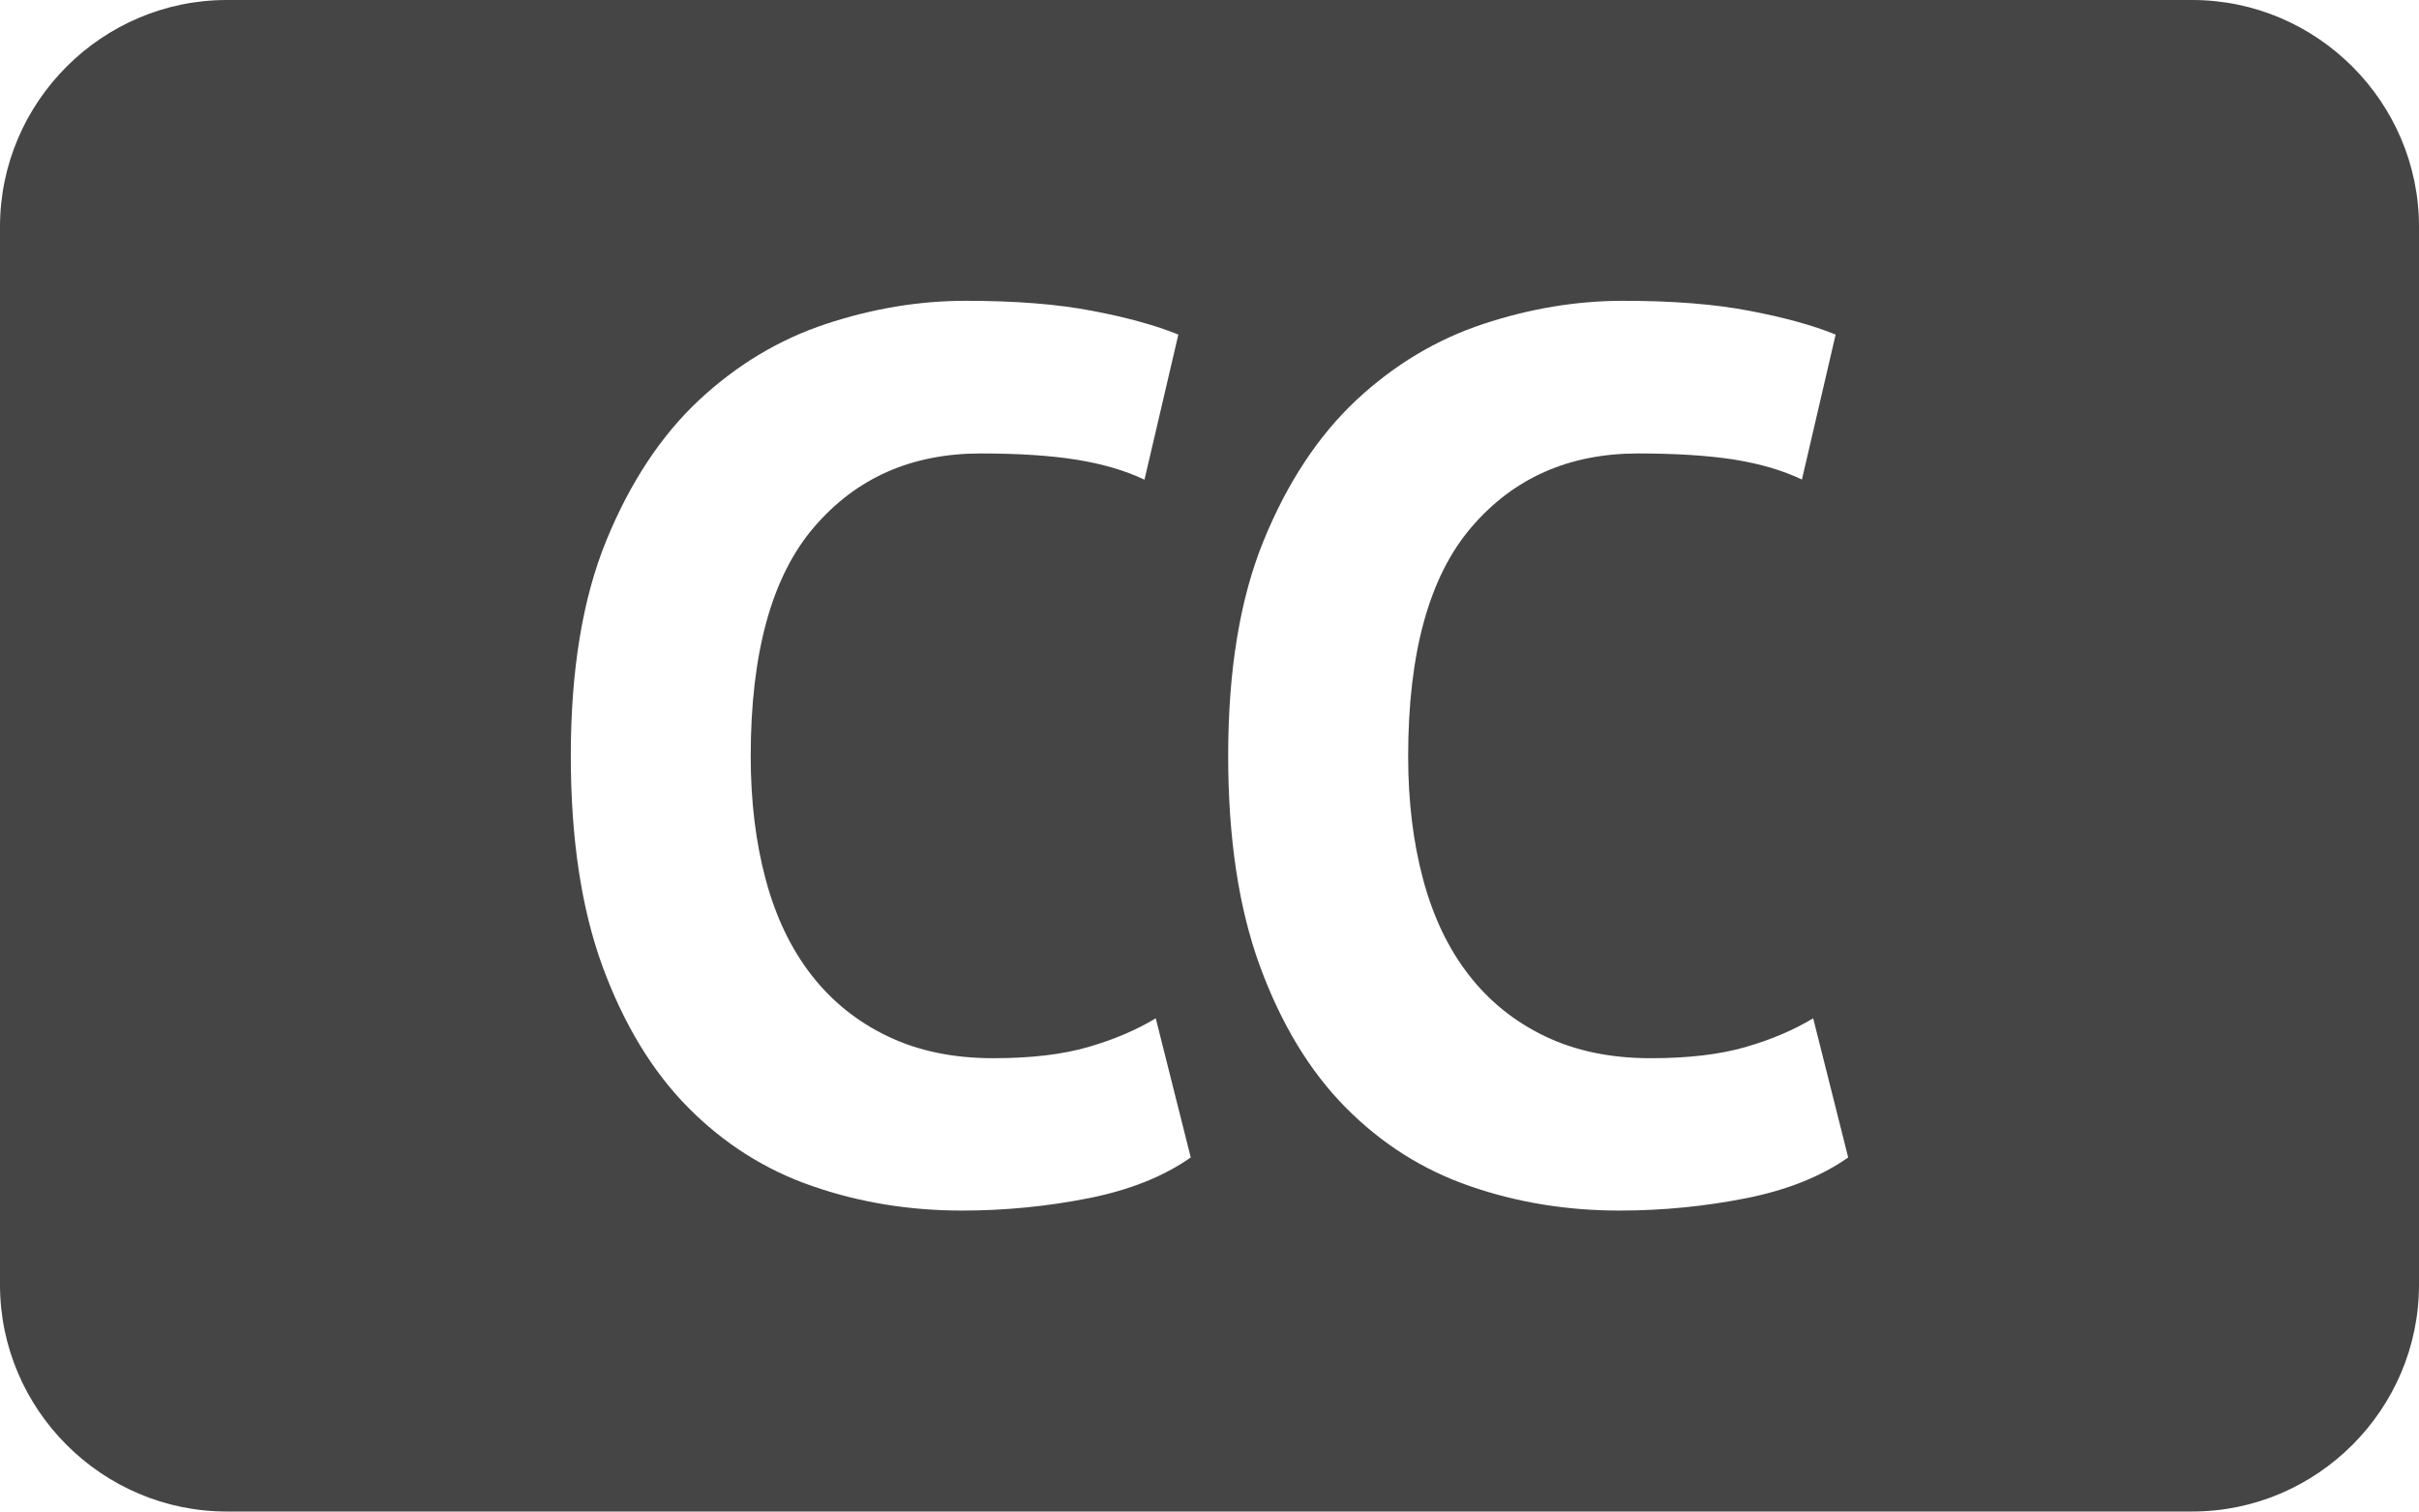
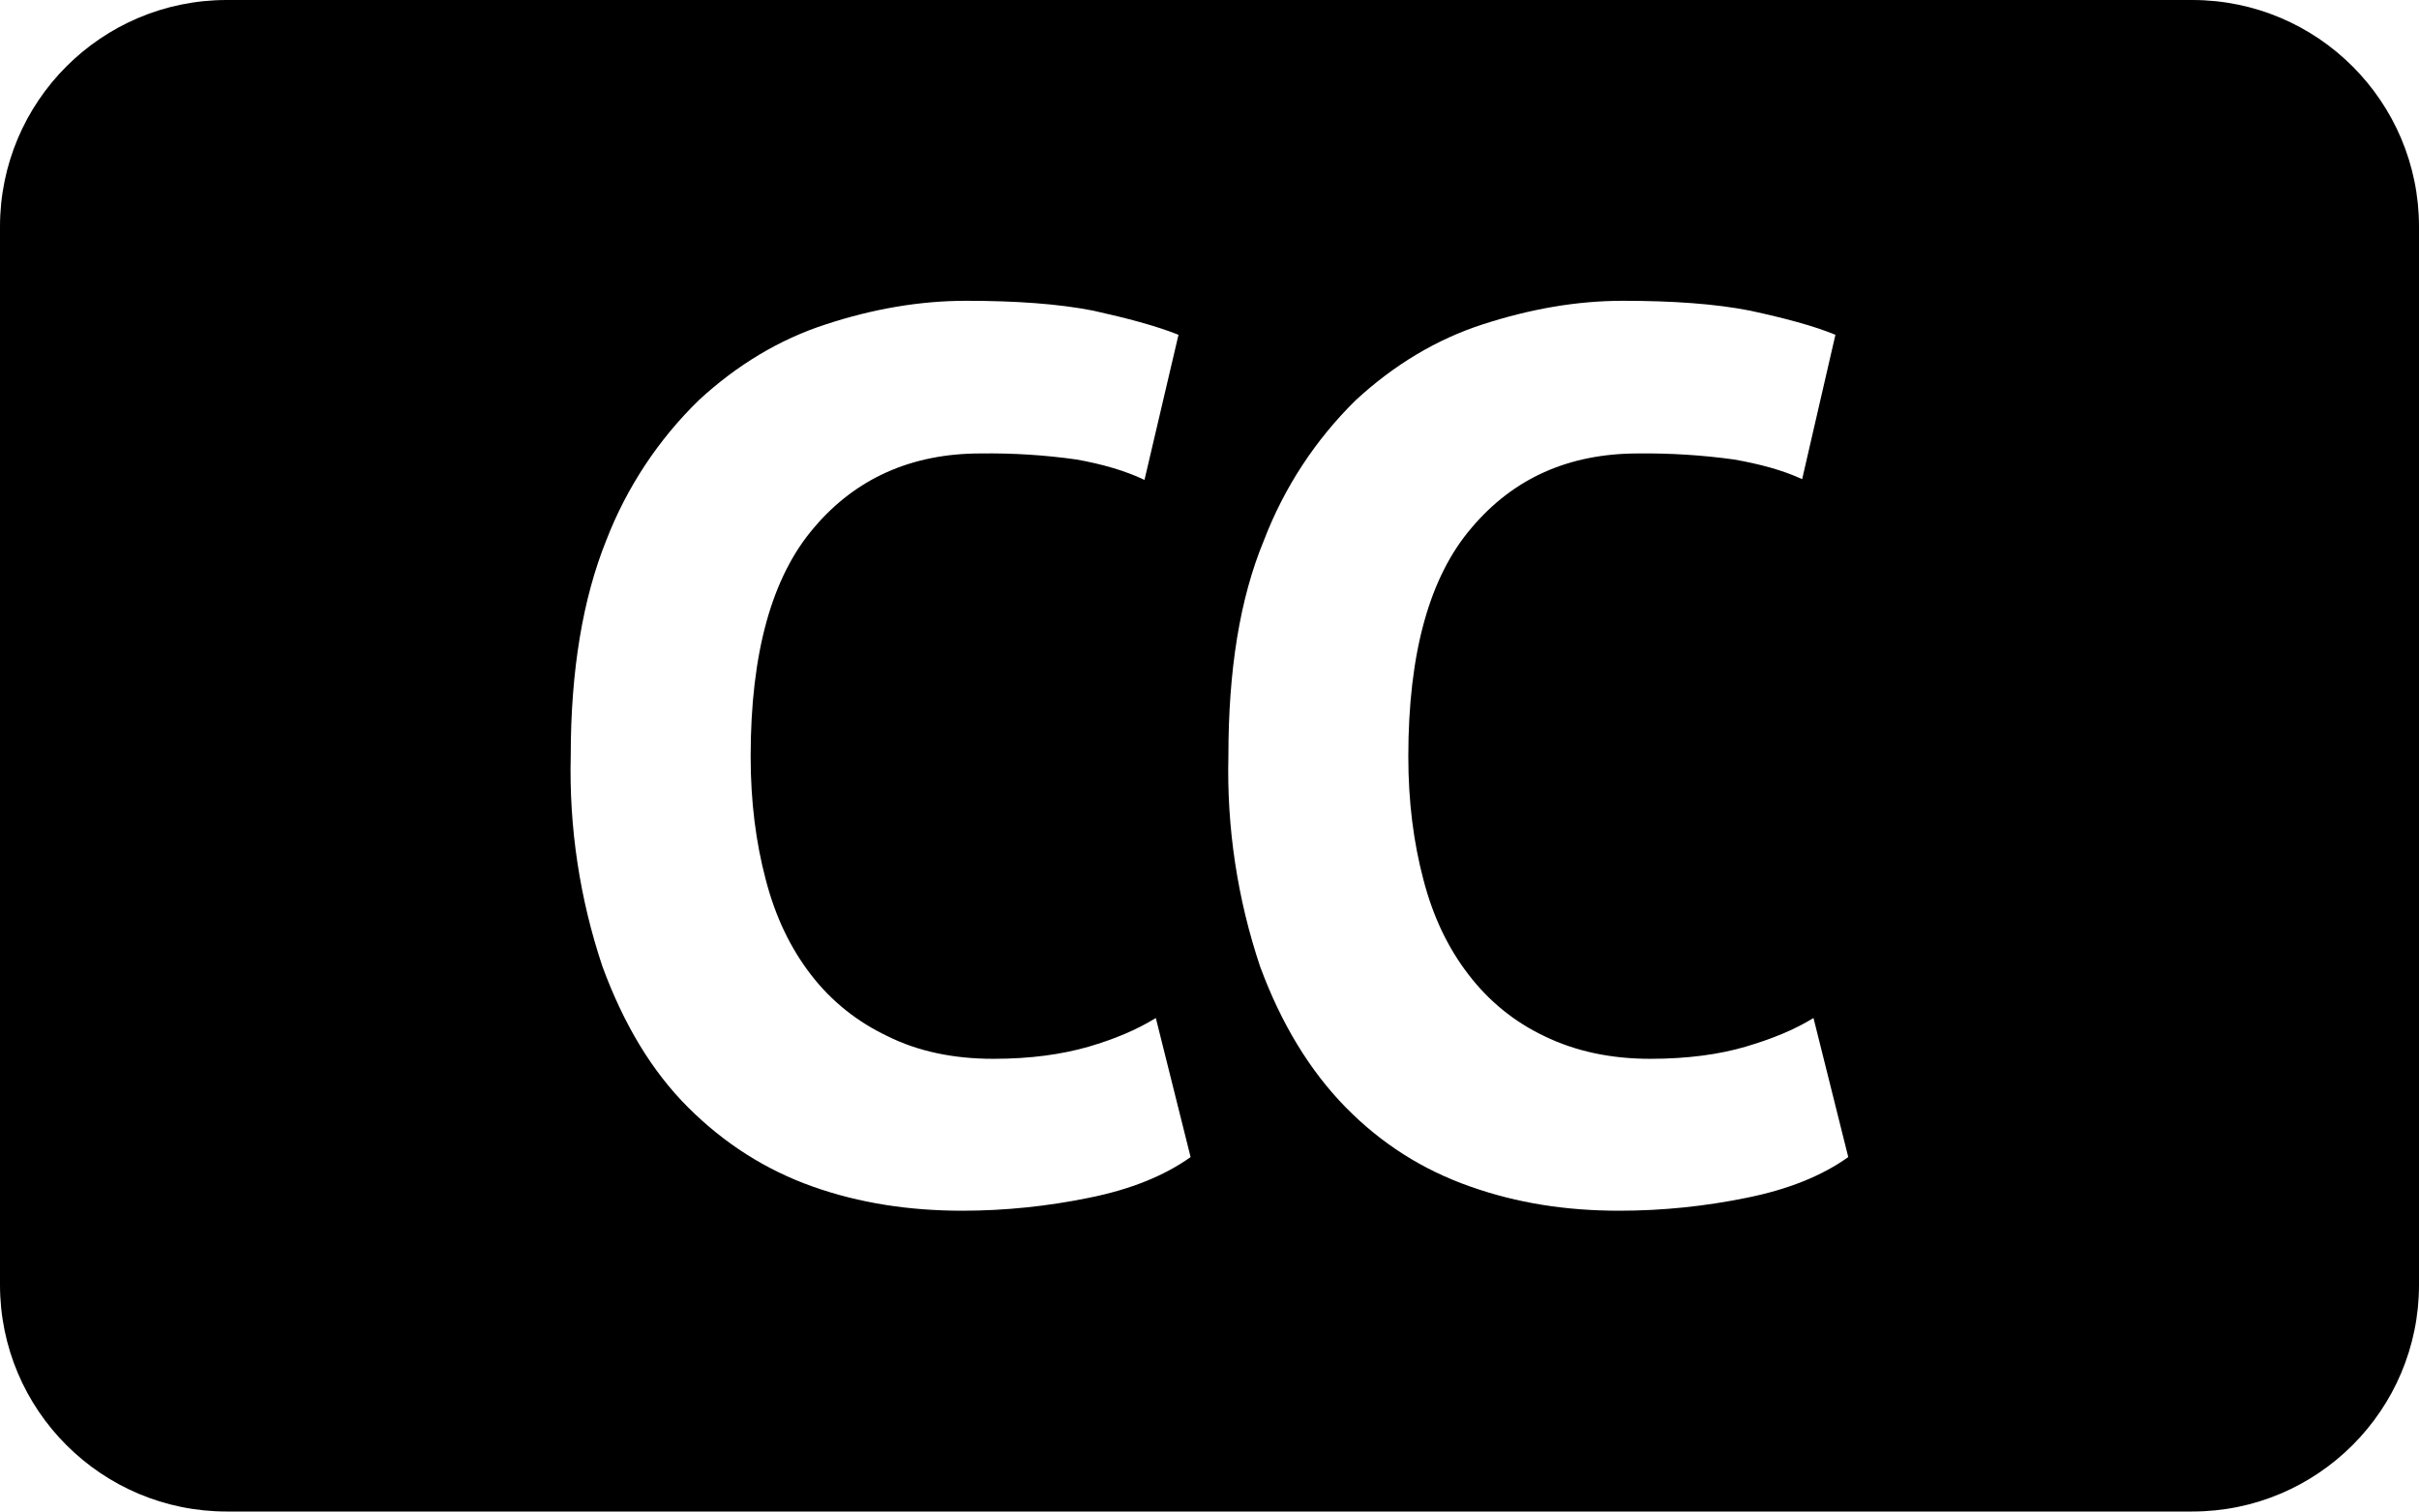
- <svg xmlns="http://www.w3.org/2000/svg" version="1.0" id="Layer_1" x="0px" y="0px" width="32px" height="20px" viewBox="0 0 32 20" enable-background="new 0 0 32 20" xml:space="preserve">
-   <path fill="#454545" d="M29,0H3C1.35,0,0,1.35,0,3v14c0,1.65,1.35,3,3,3h26c1.65,0,3-1.35,3-3V3C32,1.35,30.65,0,29,0z M14.403,15.854c-0.545,0.108-1.104,0.164-1.678,0.164c-0.694,0-1.354-0.107-1.976-0.323c-0.623-0.214-1.172-0.562-1.646-1.041 s-0.852-1.103-1.133-1.868C7.69,12.02,7.551,11.091,7.551,10c0-1.134,0.157-2.085,0.471-2.851c0.315-0.768,0.723-1.384,1.224-1.854  c0.502-0.468,1.062-0.804,1.679-1.008c0.616-0.204,1.233-0.307,1.852-0.307c0.66,0,1.22,0.045,1.678,0.134  c0.457,0.087,0.835,0.192,1.133,0.313L15.14,6.347c-0.254-0.121-0.555-0.209-0.902-0.265C13.891,6.027,13.47,6,12.973,6 c-0.915,0-1.649,0.325-2.206,0.977c-0.558,0.651-0.836,1.663-0.836,3.031c0,0.598,0.067,1.142,0.199,1.632  c0.132,0.493,0.334,0.913,0.603,1.26c0.271,0.349,0.607,0.619,1.01,0.812c0.402,0.193,0.867,0.29,1.396,0.29  c0.496,0,0.915-0.049,1.257-0.148c0.342-0.099,0.639-0.227,0.893-0.38l0.463,1.841C15.398,15.564,14.949,15.745,14.403,15.854z   M23.101,15.854c-0.545,0.108-1.105,0.164-1.678,0.164c-0.694,0-1.354-0.107-1.976-0.323c-0.623-0.214-1.172-0.562-1.646-1.041  s-0.852-1.103-1.133-1.868c-0.281-0.767-0.421-1.695-0.421-2.786c0-1.134,0.157-2.085,0.471-2.851  c0.314-0.768,0.723-1.384,1.223-1.854c0.502-0.468,1.062-0.804,1.68-1.008c0.616-0.204,1.233-0.307,1.851-0.307 c0.661,0,1.221,0.045,1.678,0.134c0.458,0.087,0.836,0.192,1.133,0.313l-0.446,1.918c-0.253-0.121-0.554-0.209-0.901-0.265  C22.588,6.027,22.166,6,21.67,6c-0.915,0-1.649,0.325-2.206,0.977c-0.558,0.651-0.836,1.663-0.836,3.031  c0,0.598,0.067,1.142,0.199,1.632c0.132,0.493,0.334,0.913,0.603,1.26c0.271,0.349,0.606,0.619,1.009,0.812 c0.402,0.193,0.868,0.29,1.396,0.29c0.497,0,0.915-0.049,1.257-0.148c0.342-0.099,0.64-0.227,0.894-0.38l0.463,1.841  C24.096,15.564,23.646,15.745,23.101,15.854z" />
+ <svg xmlns="http://www.w3.org/2000/svg" version="1.0" width="32" height="20">
+   <path d="M29 0H3a3 3 0 00-3 3v14a3 3 0 003 3h26a3 3 0 003-3V3a3 3 0 00-3-3zM14.4 15.85c-.54.11-1.1.17-1.67.17-.7 0-1.36-.1-1.98-.32-.62-.22-1.17-.57-1.65-1.05s-.85-1.1-1.13-1.86A8.15 8.15 0 017.55 10c0-1.13.16-2.08.47-2.85a5.2 5.2 0 011.23-1.86c.5-.46 1.06-.8 1.68-1 .61-.2 1.23-.31 1.85-.31.66 0 1.22.04 1.68.13.45.1.83.2 1.13.32l-.45 1.92c-.25-.12-.56-.21-.9-.27A8.24 8.24 0 0012.97 6c-.91 0-1.65.33-2.2.98-.56.65-.84 1.66-.84 3.03 0 .6.07 1.14.2 1.63.13.5.33.91.6 1.26.27.35.61.62 1.01.81.4.2.87.3 1.4.3.5 0 .91-.06 1.26-.16.34-.1.63-.22.89-.38l.46 1.84c-.35.25-.8.43-1.35.54zm8.7 0c-.54.11-1.1.17-1.68.17-.7 0-1.35-.1-1.97-.32-.63-.22-1.18-.57-1.65-1.05s-.85-1.1-1.13-1.86a8.13 8.13 0 01-.42-2.79c0-1.13.15-2.08.47-2.85a5.2 5.2 0 011.22-1.86c.5-.46 1.06-.8 1.68-1 .62-.2 1.23-.31 1.85-.31.66 0 1.22.04 1.68.13.46.1.84.2 1.13.32l-.44 1.91c-.26-.12-.56-.2-.9-.26A8.57 8.57 0 0021.67 6c-.92 0-1.65.33-2.2.98-.56.65-.84 1.66-.84 3.03 0 .6.07 1.14.2 1.63.13.5.33.91.6 1.26.27.35.6.62 1 .81.41.2.88.3 1.4.3.5 0 .92-.06 1.26-.16.34-.1.64-.22.9-.38l.46 1.84c-.35.25-.8.43-1.35.54z" />
</svg>
